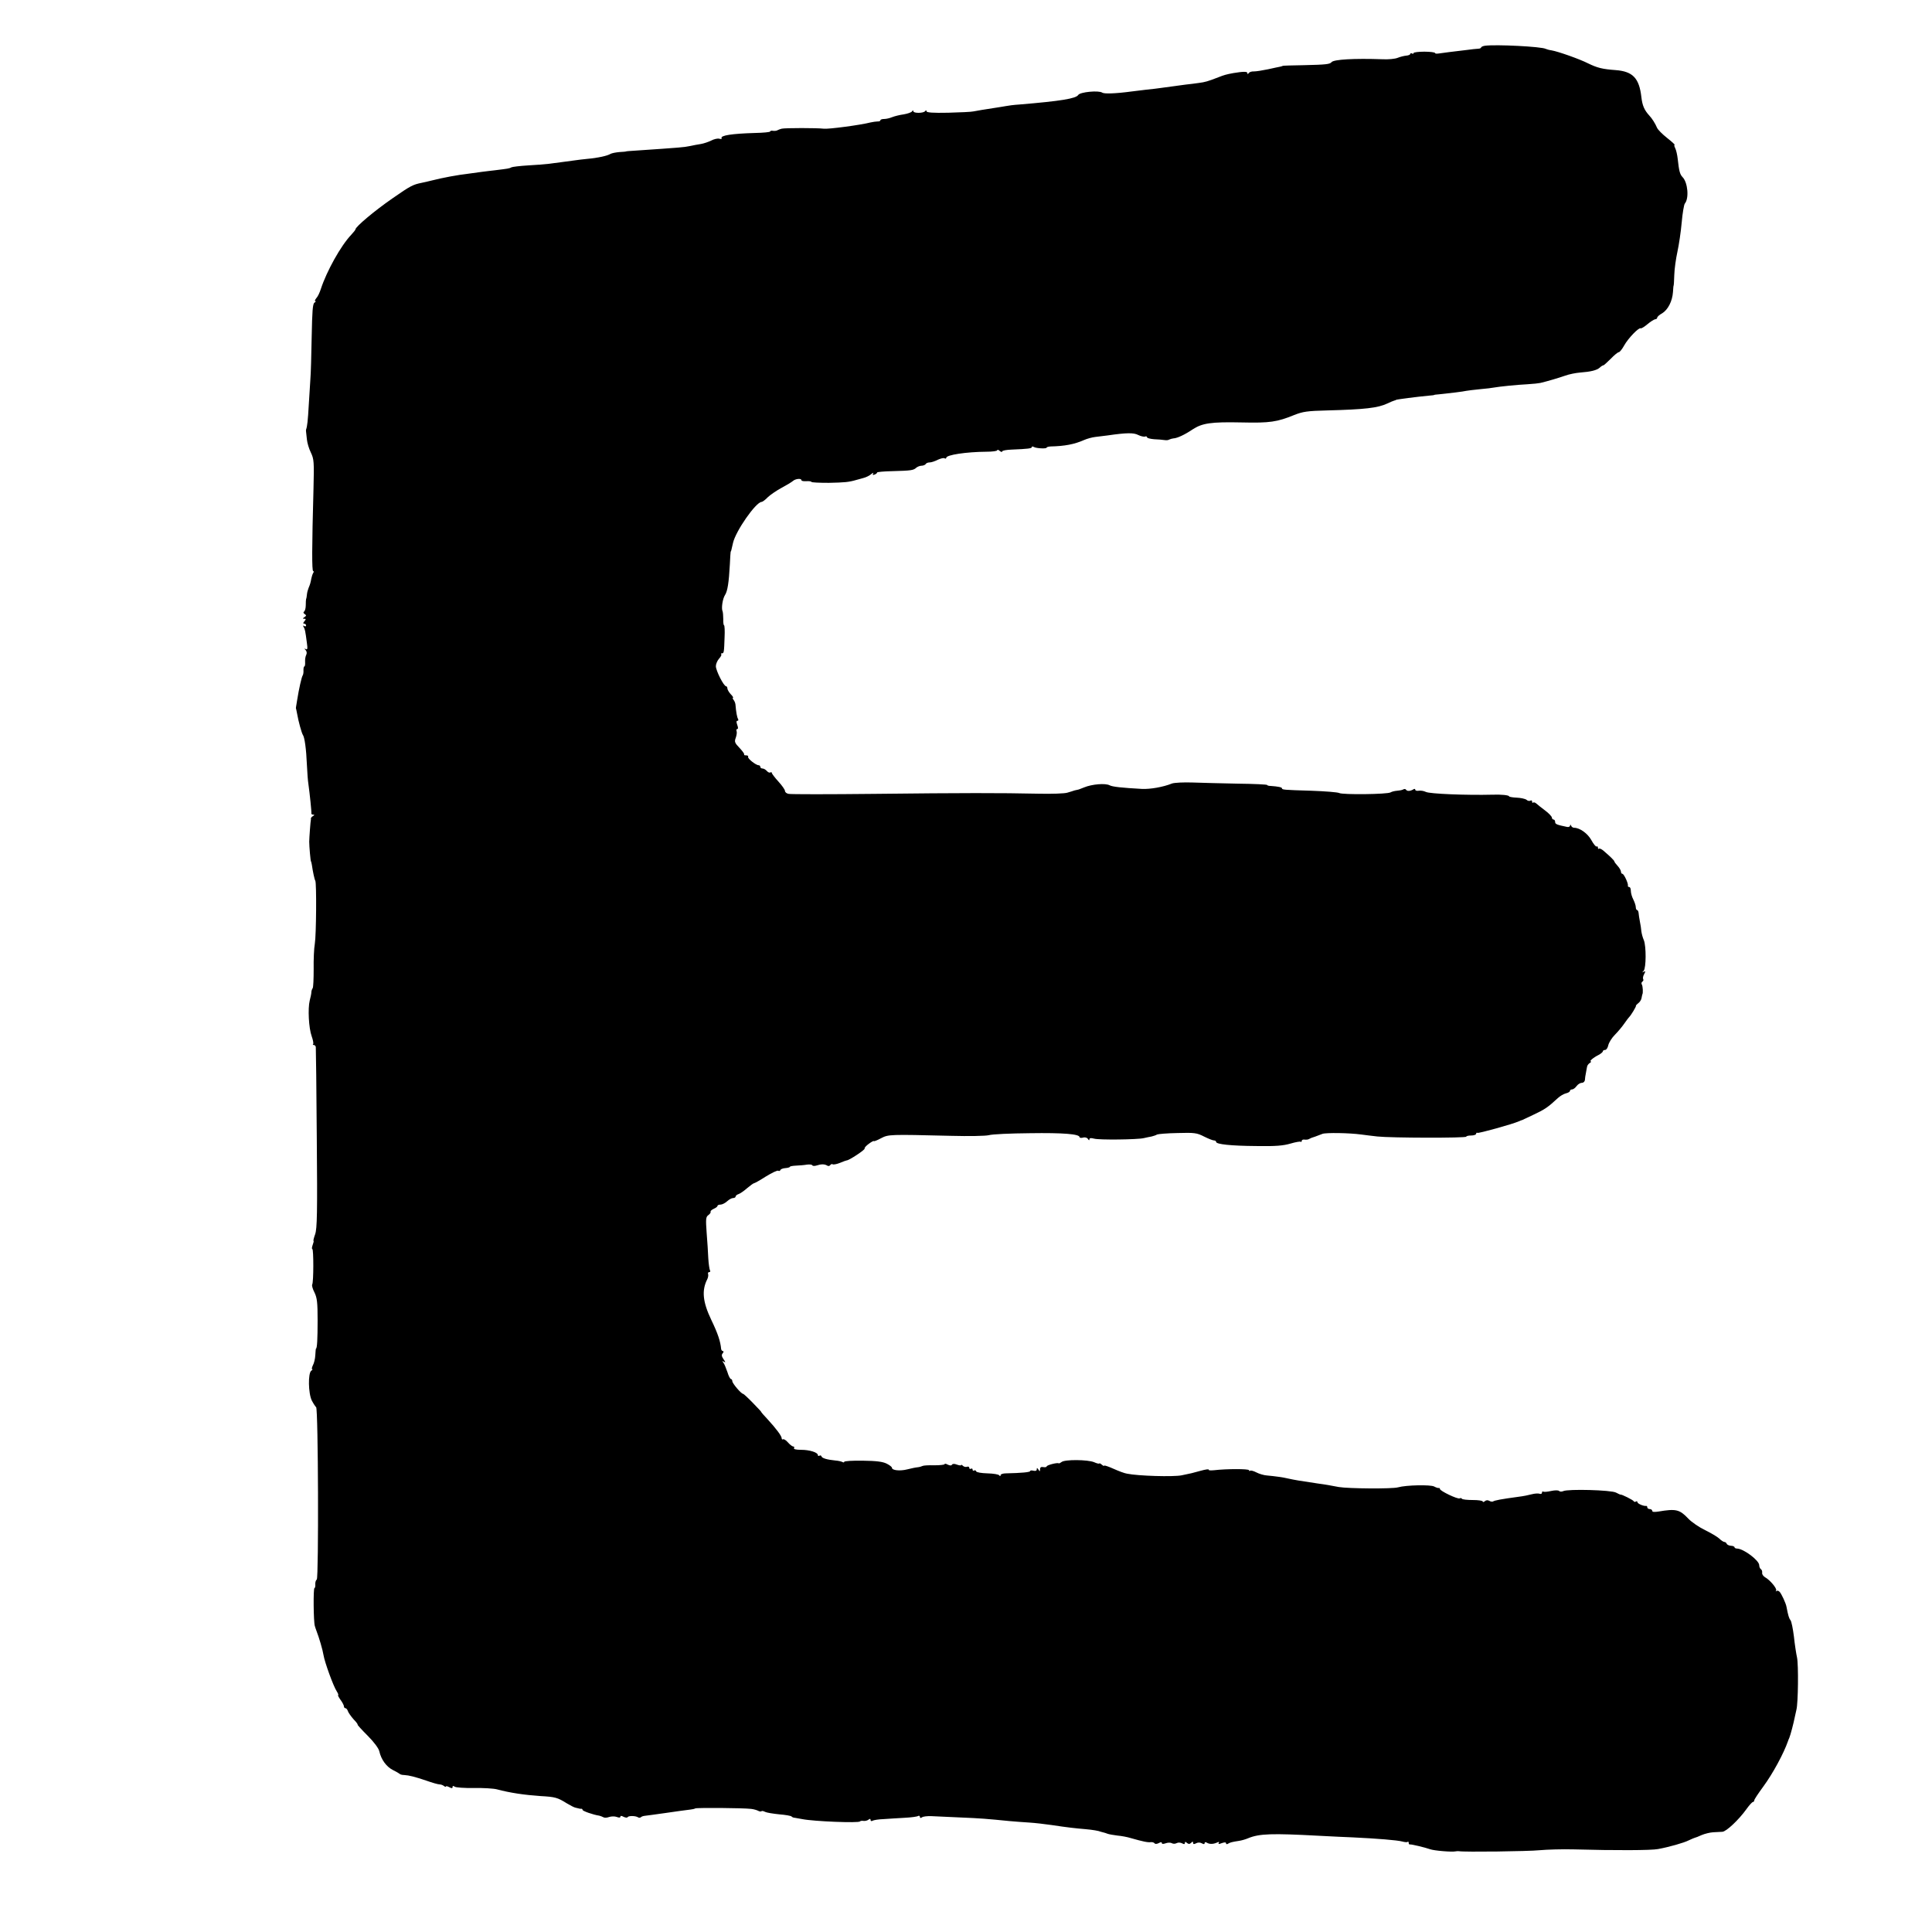
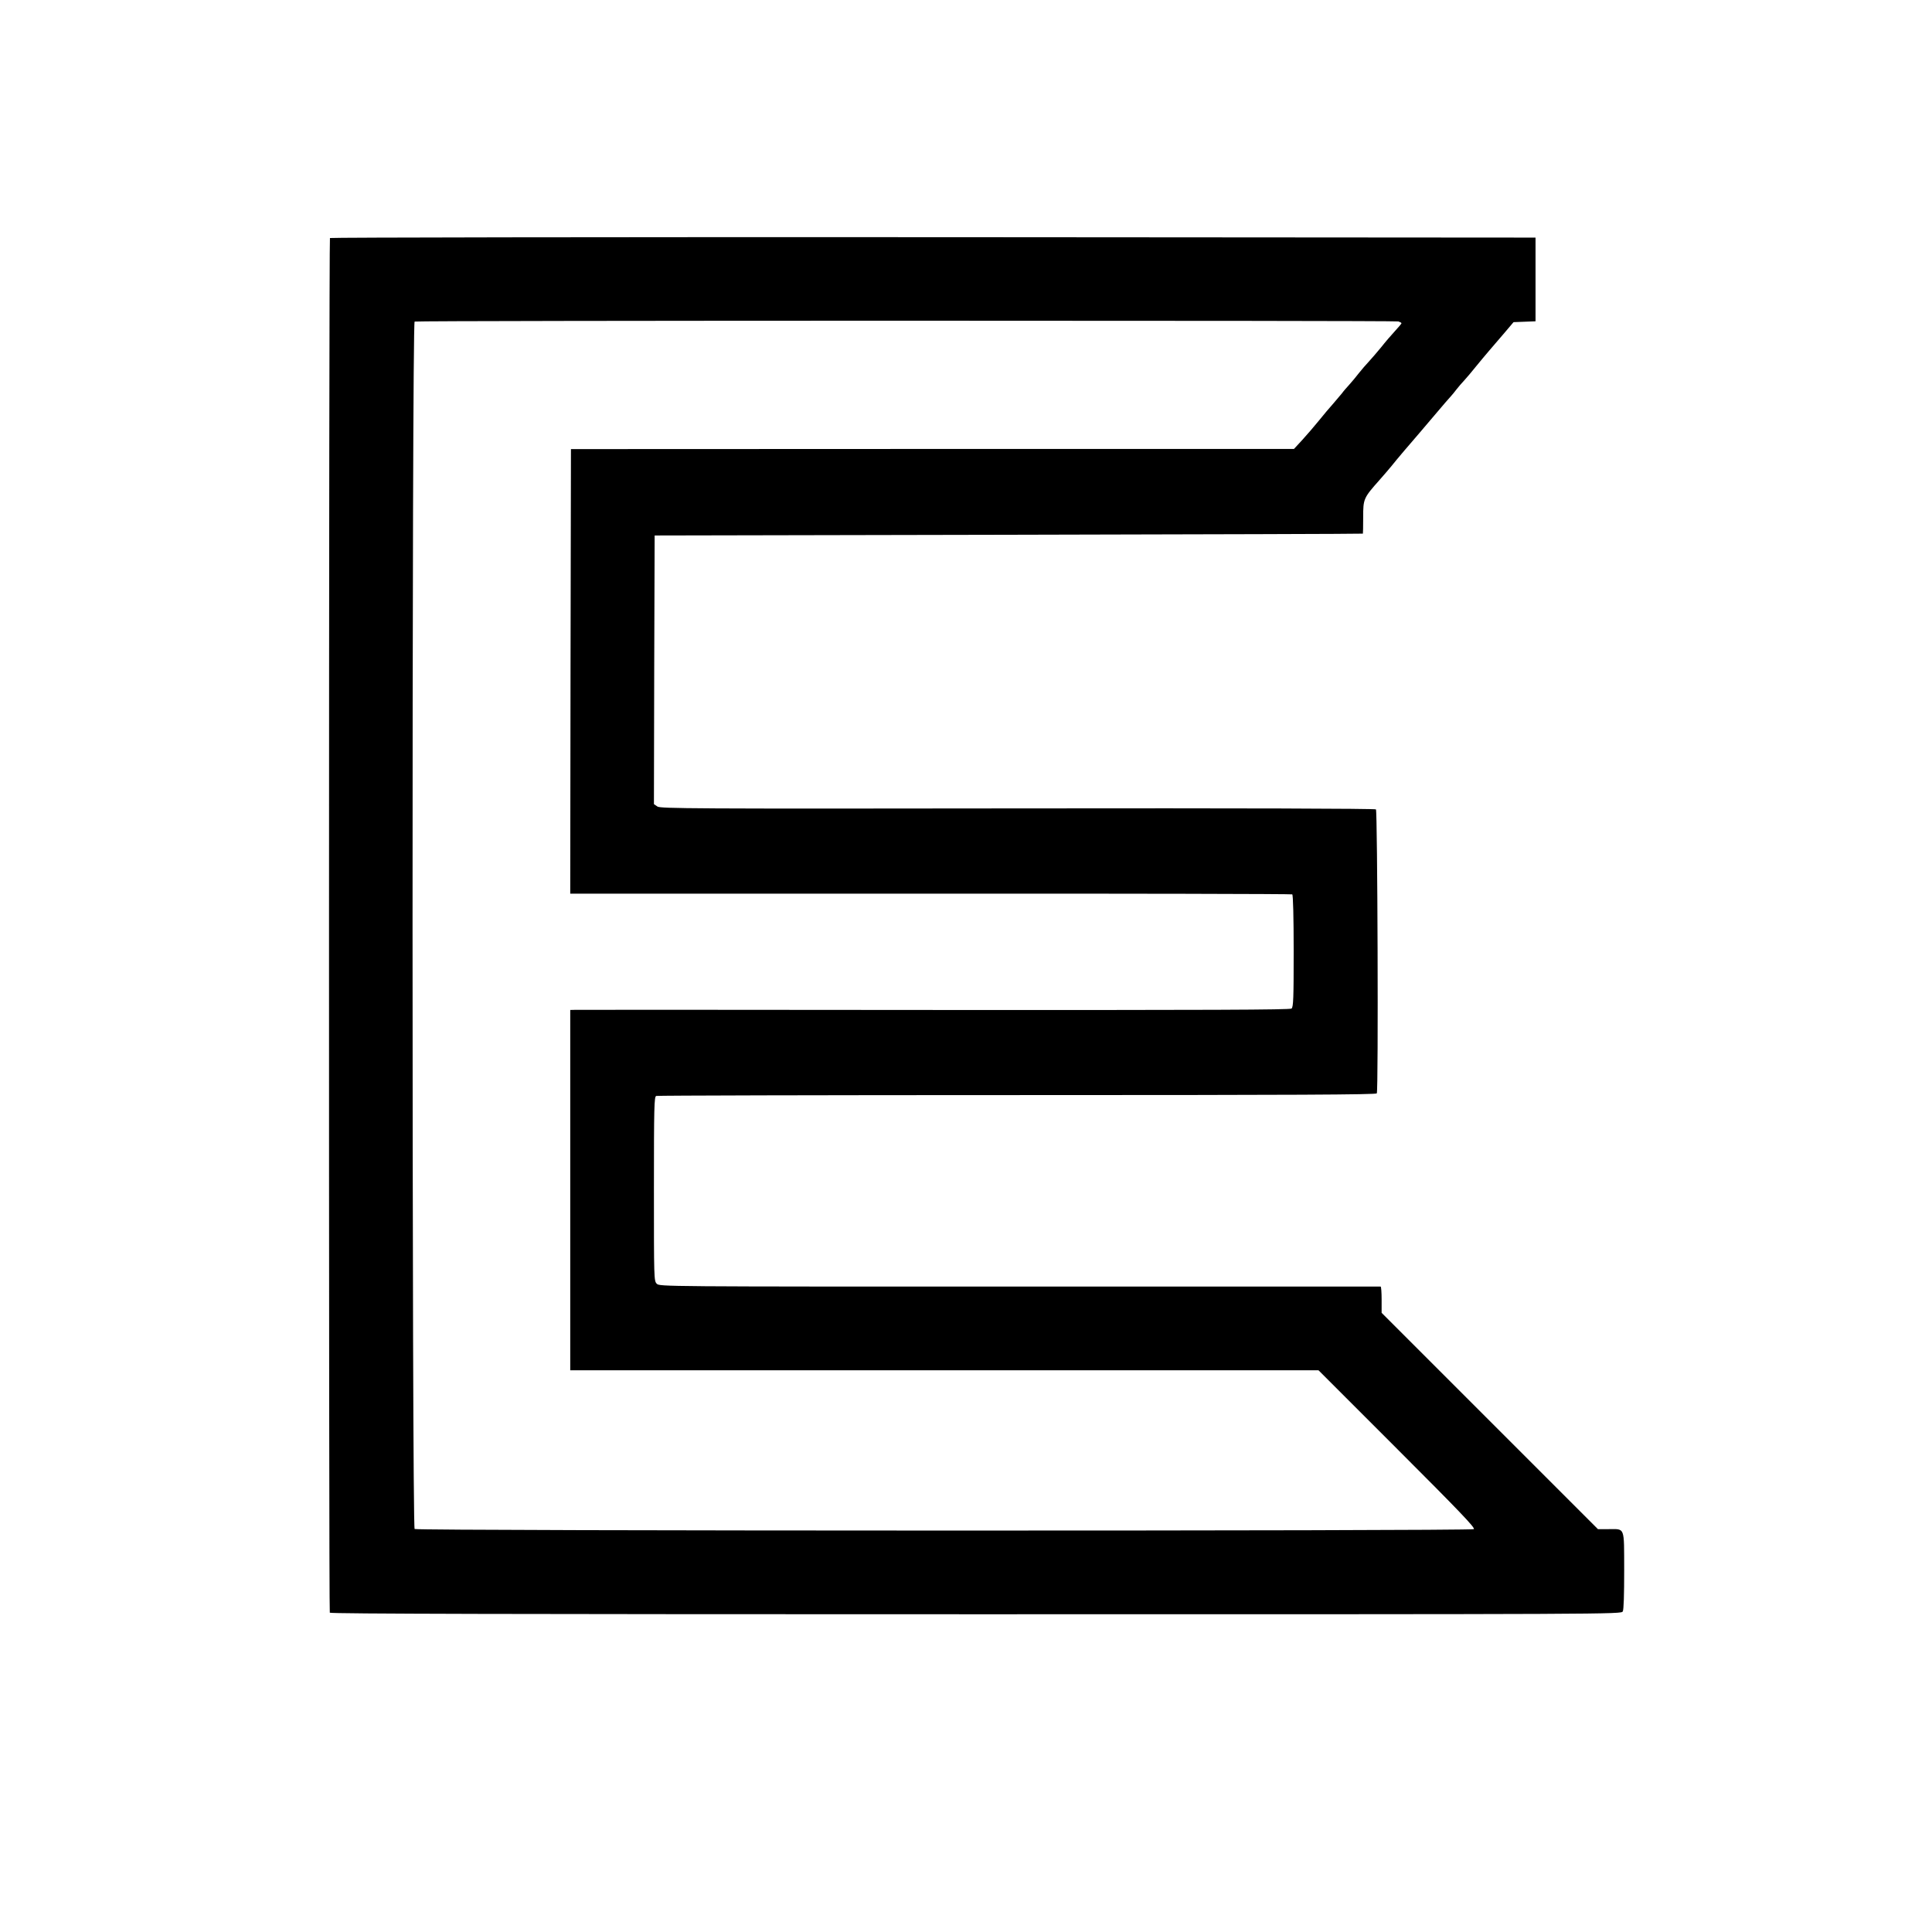
- <svg xmlns="http://www.w3.org/2000/svg" version="1.0" width="1174pt" height="1174pt" viewBox="0 0 1174 1174" preserveAspectRatio="xMidYMid meet">
-   <g transform="translate(0,1174) scale(0.1,-0.1)" fill="#000000" stroke="none">
-     <path d="M9023 11462 c-13 -2 -23 -7 -23 -11 0 -3 -8 -7 -17 -7 -10 0 -43 -4 -73 -8 -30 -4 -75 -9 -100 -12 -25 -3 -55 -7 -67 -9 -13 -2 -23 -1 -23 3 0 4 -29 8 -65 8 -36 0 -65 -4 -65 -8 0 -5 -4 -6 -10 -3 -5 3 -10 2 -10 -2 0 -5 -11 -10 -24 -11 -13 -1 -37 -7 -52 -13 -16 -7 -58 -11 -94 -9 -170 6 -297 -1 -309 -18 -10 -12 -32 -15 -166 -18 -71 -1 -130 -3 -130 -4 0 -1 -7 -3 -15 -5 -8 -1 -42 -9 -75 -16 -33 -7 -71 -13 -85 -13 -14 1 -28 -4 -32 -10 -5 -8 -8 -8 -8 0 0 10 -25 10 -85 0 -44 -8 -57 -12 -90 -25 -67 -26 -82 -30 -120 -35 -22 -3 -58 -8 -80 -10 -61 -8 -127 -17 -155 -21 -14 -2 -52 -7 -85 -10 -33 -4 -73 -9 -90 -11 -96 -13 -166 -15 -177 -7 -21 15 -135 4 -146 -14 -14 -22 -105 -37 -357 -58 -33 -2 -71 -7 -85 -10 -14 -2 -38 -7 -55 -9 -72 -11 -121 -19 -140 -23 -11 -3 -80 -6 -152 -8 -95 -2 -133 1 -133 9 0 7 -3 7 -8 1 -10 -14 -72 -14 -72 -1 0 7 -3 7 -8 -1 -4 -6 -27 -14 -51 -18 -23 -3 -55 -11 -70 -17 -14 -6 -36 -11 -48 -11 -13 0 -23 -3 -23 -8 0 -4 -8 -8 -17 -7 -10 0 -29 -3 -43 -6 -62 -16 -258 -42 -285 -38 -38 5 -235 5 -255 0 -8 -2 -19 -6 -25 -9 -5 -4 -18 -5 -27 -4 -10 2 -18 0 -18 -4 0 -4 -42 -8 -92 -9 -139 -4 -213 -15 -203 -32 3 -4 -3 -6 -14 -3 -10 3 -32 -2 -49 -11 -16 -8 -45 -18 -63 -21 -19 -3 -47 -8 -64 -12 -38 -8 -64 -10 -330 -28 -33 -2 -60 -4 -60 -5 0 -1 -19 -3 -41 -4 -23 -2 -47 -7 -54 -11 -19 -12 -79 -25 -138 -30 -29 -3 -64 -7 -76 -9 -13 -2 -50 -7 -82 -11 -33 -4 -70 -9 -84 -11 -14 -2 -67 -6 -119 -9 -52 -3 -99 -9 -104 -12 -11 -7 -21 -8 -102 -18 -22 -2 -56 -7 -75 -9 -19 -3 -55 -8 -80 -11 -70 -8 -160 -25 -223 -41 -12 -3 -41 -10 -65 -15 -53 -11 -66 -17 -178 -95 -107 -74 -224 -172 -224 -188 0 -3 -12 -18 -26 -33 -63 -66 -149 -221 -184 -328 -7 -22 -19 -48 -28 -57 -8 -10 -11 -18 -6 -18 5 0 3 -4 -5 -9 -11 -7 -14 -52 -17 -207 -2 -110 -5 -226 -8 -259 -2 -33 -7 -105 -10 -160 -5 -88 -9 -127 -16 -145 -1 -3 -1 -9 0 -15 1 -5 3 -26 5 -46 2 -20 12 -55 24 -79 19 -40 20 -56 16 -219 -10 -360 -10 -501 -2 -501 4 0 5 -6 0 -12 -4 -7 -9 -22 -11 -33 -5 -27 -8 -37 -17 -58 -4 -10 -9 -28 -10 -40 -1 -12 -3 -24 -5 -27 -1 -3 -2 -20 -2 -38 0 -18 -5 -35 -10 -38 -6 -4 -5 -10 3 -15 12 -8 11 -11 -1 -19 -12 -8 -12 -10 -1 -10 11 0 11 -3 1 -15 -9 -10 -9 -15 -1 -15 6 0 11 -5 11 -11 0 -5 -5 -7 -12 -3 -7 5 -8 3 -3 -6 8 -13 10 -21 20 -98 5 -34 3 -42 -7 -36 -10 5 -10 4 -1 -6 7 -8 9 -19 4 -29 -5 -9 -8 -28 -7 -43 1 -16 -1 -28 -5 -28 -3 0 -5 -10 -5 -22 1 -13 -1 -27 -5 -33 -6 -9 -22 -77 -34 -153 -8 -46 -8 -46 -5 -52 1 -3 3 -16 6 -30 7 -42 27 -114 34 -125 11 -14 21 -86 25 -184 2 -46 6 -98 9 -115 8 -57 20 -171 18 -178 -1 -5 4 -8 10 -8 10 0 10 -2 0 -9 -8 -4 -13 -11 -13 -15 1 -3 1 -7 0 -8 -2 -5 -10 -112 -10 -133 0 -28 8 -120 11 -120 1 0 3 -9 5 -20 6 -42 16 -89 21 -97 8 -13 6 -329 -3 -383 -5 -27 -8 -97 -7 -155 0 -58 -2 -109 -6 -115 -4 -5 -8 -17 -8 -25 0 -8 -5 -31 -10 -50 -12 -49 -6 -167 12 -217 8 -22 12 -44 9 -47 -4 -3 -2 -6 4 -6 5 0 11 -6 12 -12 1 -7 4 -257 6 -555 4 -451 2 -549 -10 -583 -8 -22 -12 -40 -10 -40 3 0 0 -11 -5 -25 -5 -14 -6 -25 -2 -25 8 0 8 -203 -1 -216 -3 -5 3 -27 14 -48 16 -33 19 -62 19 -170 0 -112 -3 -171 -10 -171 -1 0 -3 -18 -4 -40 -1 -22 -8 -50 -15 -62 -6 -13 -8 -23 -4 -23 4 0 2 -4 -5 -9 -21 -13 -19 -139 3 -182 10 -19 22 -37 26 -40 13 -8 16 -1038 4 -1047 -6 -4 -10 -17 -9 -30 1 -12 -2 -22 -5 -22 -8 0 -6 -204 2 -230 2 -8 7 -22 10 -30 16 -41 38 -116 43 -148 7 -43 60 -189 80 -219 8 -13 12 -23 9 -23 -4 0 3 -13 14 -29 12 -16 21 -34 21 -40 0 -6 4 -11 9 -11 5 0 12 -8 15 -18 3 -9 19 -32 35 -50 17 -17 27 -32 24 -32 -3 0 24 -30 60 -66 40 -40 68 -78 72 -96 11 -50 43 -94 83 -114 20 -10 39 -21 42 -24 3 -3 14 -6 25 -6 33 -2 66 -11 135 -34 36 -13 72 -23 80 -23 8 0 21 -4 28 -10 6 -5 12 -6 12 -3 0 4 9 2 20 -4 15 -8 20 -8 20 1 0 8 4 8 13 2 6 -5 59 -9 117 -8 58 1 120 -3 139 -8 83 -22 166 -34 266 -41 89 -5 103 -9 159 -44 22 -13 46 -26 55 -27 9 -2 18 -4 21 -5 3 -1 8 -2 13 -1 4 0 7 -3 7 -7 0 -7 66 -30 101 -35 8 -2 19 -6 26 -10 6 -4 22 -3 35 2 13 4 33 5 46 0 13 -5 22 -5 22 2 0 6 7 6 19 -1 11 -5 22 -7 25 -2 5 9 47 9 63 -1 5 -4 13 -3 17 0 3 4 14 8 24 9 16 2 56 7 132 18 46 7 120 17 145 20 11 1 25 4 30 7 11 5 290 3 340 -3 17 -2 36 -8 43 -12 8 -4 16 -5 19 -2 3 3 13 1 22 -4 10 -5 48 -11 86 -15 38 -3 72 -9 75 -13 3 -4 12 -8 20 -8 8 -1 29 -5 45 -8 69 -14 344 -25 351 -14 2 3 12 5 22 3 9 -1 23 2 30 8 8 6 12 6 12 -2 0 -7 5 -9 12 -5 6 4 36 9 67 10 31 2 88 6 128 8 40 2 77 7 82 11 6 3 11 1 11 -6 0 -7 4 -8 13 -2 6 5 32 8 57 7 25 -1 104 -5 175 -8 123 -5 159 -8 300 -22 33 -3 87 -7 120 -9 33 -2 94 -9 135 -15 99 -15 145 -20 205 -25 45 -4 81 -10 95 -16 3 -1 10 -3 15 -4 6 -1 17 -5 25 -8 8 -3 35 -8 60 -11 25 -2 61 -9 80 -15 74 -21 106 -28 123 -25 9 1 19 -2 23 -7 3 -5 13 -5 25 1 12 7 19 7 19 1 0 -7 8 -7 23 -2 13 5 30 5 37 1 8 -5 21 -5 30 0 9 5 23 4 33 -1 12 -7 17 -6 17 2 0 8 4 9 13 0 10 -8 17 -7 25 1 9 9 12 9 12 0 0 -9 5 -10 18 -3 11 6 24 6 35 0 12 -7 17 -6 17 1 0 6 5 8 13 3 16 -10 38 -10 61 0 13 6 16 6 12 -2 -5 -8 0 -8 18 -1 18 6 26 6 26 -1 0 -6 6 -7 13 -2 12 7 21 10 67 17 14 2 39 9 55 16 68 28 145 30 425 15 80 -4 174 -9 210 -10 147 -7 272 -17 300 -25 15 -4 31 -6 34 -2 3 3 6 0 6 -6 0 -7 3 -11 8 -10 7 2 91 -18 122 -29 24 -9 134 -18 155 -13 6 1 15 2 20 1 31 -6 425 -1 491 6 44 4 138 7 209 5 251 -7 470 -6 510 2 66 12 158 38 187 53 15 7 31 14 35 15 5 1 24 8 43 17 19 8 51 16 70 17 19 1 44 2 56 3 24 1 100 73 146 137 17 24 35 44 40 44 4 0 8 5 8 10 0 6 25 43 55 84 58 79 124 201 150 276 1 3 4 12 8 20 7 16 27 93 33 125 2 11 7 31 10 45 11 42 13 274 4 317 -5 22 -14 80 -19 128 -6 48 -15 93 -21 100 -9 11 -14 28 -24 80 -3 21 -31 81 -42 92 -6 7 -15 9 -19 5 -5 -4 -6 -2 -2 3 6 12 -37 64 -68 81 -11 7 -19 19 -17 27 1 9 -2 18 -8 22 -5 3 -10 14 -10 24 0 29 -96 101 -135 101 -8 0 -15 4 -15 8 0 4 -10 9 -22 9 -13 1 -24 7 -26 13 -2 5 -8 10 -13 10 -6 0 -20 9 -32 21 -12 11 -51 34 -86 51 -35 17 -81 48 -101 69 -54 57 -75 62 -182 44 -25 -4 -38 -3 -38 4 0 6 -7 11 -15 11 -8 0 -15 5 -15 10 0 6 -3 10 -7 9 -16 -2 -53 14 -53 23 0 5 -4 7 -9 4 -5 -4 -11 -3 -13 1 -3 8 -76 44 -81 41 -1 -1 -13 5 -27 12 -28 16 -293 23 -321 9 -9 -4 -20 -4 -25 1 -5 5 -25 5 -48 0 -22 -5 -44 -7 -48 -4 -4 3 -8 0 -8 -6 0 -7 -6 -10 -14 -7 -8 3 -29 2 -48 -3 -18 -5 -53 -12 -78 -15 -111 -15 -147 -22 -158 -29 -4 -2 -14 -1 -22 4 -9 5 -19 5 -27 -2 -7 -6 -13 -7 -13 -2 0 5 -27 9 -61 9 -33 0 -63 3 -66 8 -2 4 -8 5 -13 2 -11 -7 -120 45 -120 57 0 4 -3 7 -7 6 -5 -1 -17 3 -28 9 -22 12 -171 9 -220 -5 -35 -10 -301 -8 -360 2 -22 4 -51 9 -65 12 -14 2 -41 7 -60 9 -128 19 -137 21 -180 30 -32 8 -85 15 -130 19 -19 1 -49 10 -66 19 -17 9 -34 13 -38 10 -3 -4 -6 -2 -6 3 0 9 -136 9 -213 0 -20 -2 -35 -1 -32 3 2 5 -19 2 -48 -6 -50 -14 -62 -17 -117 -28 -50 -10 -264 -4 -331 10 -15 2 -52 16 -83 30 -31 14 -56 22 -56 19 0 -4 -7 -1 -15 6 -8 7 -15 10 -15 7 0 -3 -15 0 -32 8 -40 16 -178 17 -197 1 -8 -6 -16 -10 -18 -8 -7 6 -73 -11 -73 -19 0 -4 -9 -6 -20 -4 -14 3 -20 -2 -20 -13 0 -15 -2 -15 -10 -2 -8 12 -10 12 -10 1 0 -8 -7 -11 -20 -8 -11 3 -20 2 -20 -2 0 -7 -51 -12 -147 -14 -18 0 -33 -5 -33 -11 0 -7 -3 -8 -8 -1 -4 6 -36 11 -72 12 -36 1 -66 6 -68 12 -2 6 -8 9 -13 5 -5 -3 -9 0 -9 6 0 6 -4 8 -10 5 -5 -3 -10 -1 -10 5 0 7 -6 10 -14 7 -7 -3 -19 0 -25 6 -6 6 -11 8 -11 4 0 -3 -11 -2 -25 3 -15 6 -26 6 -30 0 -4 -7 -13 -6 -26 0 -10 6 -19 7 -19 3 0 -4 -28 -7 -62 -7 -35 1 -67 -1 -72 -4 -6 -3 -19 -7 -30 -8 -12 -1 -40 -7 -64 -13 -43 -11 -92 -6 -92 10 0 5 -14 16 -32 25 -24 12 -62 17 -145 18 -62 1 -113 -2 -113 -7 0 -4 -5 -5 -11 -1 -6 3 -25 8 -42 9 -51 5 -82 14 -85 25 -2 6 -8 8 -13 4 -5 -3 -9 -1 -9 4 0 16 -50 32 -101 32 -31 0 -48 4 -44 10 3 6 1 10 -4 10 -6 0 -21 11 -33 25 -11 13 -25 22 -30 19 -4 -3 -8 0 -8 6 0 14 -32 57 -86 116 -23 24 -40 44 -38 44 1 0 -21 25 -51 55 -29 30 -56 55 -59 55 -12 0 -66 64 -66 77 0 7 -4 13 -8 13 -5 0 -15 19 -22 43 -8 23 -18 48 -24 56 -9 12 -8 13 3 6 11 -6 10 -2 -2 15 -12 18 -14 27 -5 37 6 7 6 13 1 13 -5 0 -10 6 -11 13 -4 46 -20 94 -60 177 -52 109 -59 179 -24 247 5 10 7 24 5 31 -3 6 0 12 7 12 6 0 8 5 4 11 -3 6 -8 39 -10 73 -1 33 -6 103 -10 155 -6 83 -5 96 10 107 10 7 16 16 14 21 -2 4 7 12 20 18 12 5 22 13 22 17 0 5 8 8 18 8 10 0 28 9 40 20 12 11 28 20 37 20 8 0 15 4 15 9 0 5 8 12 18 15 9 3 33 19 52 36 19 16 38 30 42 30 4 0 36 18 72 41 36 22 69 38 75 35 5 -3 11 -2 13 4 1 5 15 11 31 12 15 1 27 5 27 8 0 3 17 6 38 7 20 1 49 3 65 6 15 2 30 1 33 -4 2 -5 15 -5 27 -1 27 9 48 9 64 -1 6 -4 14 -3 18 3 4 6 10 8 15 5 5 -3 25 1 45 9 19 8 38 15 41 15 12 -1 113 65 108 72 -2 4 9 17 26 29 16 12 30 19 30 16 0 -3 19 4 43 17 46 24 50 24 426 15 108 -3 211 -1 230 4 20 6 132 11 250 12 201 3 301 -5 301 -24 0 -4 9 -6 21 -3 12 4 25 0 30 -8 5 -9 9 -10 9 -2 0 8 9 9 28 4 30 -9 264 -6 302 3 14 3 35 8 48 10 12 3 27 8 33 12 6 3 62 8 124 9 103 3 118 1 161 -21 26 -13 53 -24 61 -24 7 0 13 -4 13 -9 0 -14 88 -24 245 -25 116 -2 163 2 207 15 31 9 59 14 62 11 3 -3 6 0 6 5 0 6 8 10 18 8 9 -1 22 0 27 4 6 3 12 6 15 7 5 1 33 11 66 24 21 8 162 6 236 -4 24 -3 68 -9 98 -12 83 -9 540 -10 540 -1 0 4 14 7 30 7 17 0 30 5 30 11 0 5 4 8 8 5 7 -4 213 53 251 70 9 4 18 8 21 8 3 1 35 16 72 34 64 30 85 44 144 99 14 13 36 26 49 29 14 3 25 10 25 15 0 5 6 9 13 9 7 0 19 9 27 20 8 11 22 20 32 20 10 0 18 8 19 18 0 9 3 28 6 42 2 14 6 31 7 38 1 8 9 18 17 23 8 5 10 9 6 9 -12 0 14 23 46 39 15 8 27 18 27 23 0 4 6 8 14 8 7 0 16 13 19 29 4 16 21 44 40 63 18 18 44 49 57 68 13 19 27 37 30 40 10 9 44 65 41 68 -1 2 5 9 14 16 9 6 18 20 20 31 2 11 4 21 5 23 5 7 3 49 -3 59 -4 6 -3 14 3 18 6 4 8 10 5 15 -3 5 -1 19 6 31 9 17 8 20 -3 14 -10 -6 -11 -5 0 6 15 17 16 148 1 186 -7 15 -13 39 -15 53 -1 14 -5 41 -9 60 -4 19 -7 43 -8 53 -1 9 -5 17 -9 17 -4 0 -8 8 -8 18 0 9 -7 30 -15 46 -8 15 -15 39 -15 52 0 13 -4 24 -10 24 -5 0 -9 3 -8 8 4 12 -24 72 -33 72 -5 0 -9 6 -9 13 0 7 -9 23 -20 35 -11 12 -20 24 -20 27 0 6 -27 32 -68 67 -11 9 -23 14 -26 11 -3 -4 -6 -1 -6 6 0 7 -4 10 -8 7 -4 -3 -19 15 -32 39 -22 40 -70 75 -105 75 -7 0 -16 6 -18 13 -4 8 -6 8 -6 0 -1 -6 -9 -10 -18 -8 -63 13 -73 17 -73 30 0 8 -4 15 -10 15 -5 0 -10 6 -10 13 -1 6 -19 26 -41 42 -22 17 -46 35 -53 42 -8 7 -16 9 -20 6 -3 -4 -6 -1 -6 6 0 7 -5 9 -10 6 -6 -4 -17 -2 -24 5 -8 6 -35 12 -60 13 -25 1 -46 5 -46 8 0 7 -48 12 -100 10 -159 -4 -384 5 -406 17 -12 6 -31 9 -43 7 -11 -2 -21 1 -21 6 0 6 -6 7 -12 2 -19 -11 -37 -12 -44 -2 -3 5 -10 6 -17 2 -6 -4 -23 -7 -37 -8 -14 -1 -32 -5 -40 -10 -19 -12 -290 -15 -312 -4 -9 5 -85 11 -170 14 -169 5 -178 6 -178 15 0 6 -24 11 -67 14 -13 0 -23 3 -23 6 0 3 -80 7 -177 8 -98 2 -222 5 -276 7 -54 2 -111 -1 -125 -6 -55 -22 -132 -35 -182 -33 -125 7 -180 13 -197 22 -26 14 -108 7 -156 -13 -20 -8 -38 -15 -39 -14 -2 0 -10 -2 -18 -4 -8 -3 -28 -9 -45 -14 -16 -5 -95 -8 -175 -6 -230 5 -459 5 -995 -1 -275 -3 -510 -3 -523 0 -12 2 -22 10 -22 18 0 7 -18 33 -40 57 -22 24 -40 48 -40 52 0 5 -4 6 -9 3 -5 -3 -14 1 -21 9 -7 8 -19 15 -26 15 -8 0 -14 5 -14 10 0 6 -5 10 -10 10 -17 0 -70 42 -64 52 3 4 -3 8 -12 8 -10 0 -15 2 -12 5 3 3 -10 21 -28 40 -30 31 -32 38 -23 62 5 14 8 32 5 40 -3 7 -1 13 4 13 6 0 6 9 0 25 -6 17 -6 25 1 25 6 0 7 5 4 11 -6 9 -12 40 -16 89 -1 8 -6 21 -12 28 -5 6 -6 12 -3 12 4 0 -2 10 -14 22 -11 12 -20 28 -20 35 0 7 -4 13 -8 13 -14 0 -62 95 -62 122 0 13 9 34 19 45 11 12 17 24 14 27 -4 3 -2 6 4 6 12 0 13 6 16 98 2 39 0 72 -3 72 -3 0 -6 17 -5 38 0 20 -2 41 -4 47 -9 17 0 78 15 100 15 24 23 74 29 185 2 41 4 76 5 78 3 2 3 4 14 52 16 73 140 250 174 250 5 0 23 13 38 29 16 15 54 41 84 57 30 16 61 35 68 41 15 14 52 18 52 5 0 -5 14 -7 30 -6 16 1 30 -1 30 -4 0 -4 48 -6 107 -6 95 2 121 4 168 18 6 2 24 6 40 11 17 4 39 15 49 24 11 9 16 10 12 4 -5 -9 -2 -11 8 -7 9 3 16 9 16 13 0 3 42 7 93 8 113 3 128 5 145 21 7 6 22 12 32 12 10 0 22 5 25 10 3 6 14 10 24 10 10 0 32 7 49 16 18 8 36 13 42 9 5 -3 10 -2 10 3 0 18 123 36 242 37 38 0 68 4 68 9 0 5 7 3 15 -4 8 -7 15 -8 15 -3 0 5 26 10 58 11 98 4 122 7 122 15 0 5 5 5 12 1 15 -9 78 -12 78 -4 0 3 10 6 23 7 87 2 145 13 204 39 18 8 50 17 70 19 21 3 54 7 73 9 117 17 159 17 186 3 16 -8 35 -12 42 -10 6 3 12 1 12 -4 0 -5 19 -10 43 -12 23 -1 51 -3 62 -5 11 -2 25 -1 30 3 6 3 17 6 25 7 24 1 70 23 116 54 59 39 113 47 300 43 170 -4 215 3 318 45 53 21 80 25 201 28 230 6 307 15 365 42 19 9 38 17 43 18 4 1 8 2 10 4 3 3 127 19 202 26 17 1 30 3 30 4 0 1 14 3 30 4 53 5 150 17 165 21 8 2 46 6 83 10 37 3 76 8 85 10 33 6 140 17 203 20 35 2 71 6 79 8 46 11 110 30 150 44 25 9 65 17 90 19 67 5 103 14 121 30 8 8 18 14 22 14 3 0 23 18 45 40 21 22 43 40 49 40 5 0 20 18 32 40 25 45 90 112 101 105 4 -2 22 9 41 25 19 16 40 29 47 30 6 0 12 4 12 9 0 6 13 18 30 27 36 22 62 74 66 129 1 22 3 40 4 40 1 0 3 29 4 65 1 36 10 99 19 140 9 41 21 121 26 178 5 57 14 109 19 115 27 32 18 129 -14 161 -16 17 -21 36 -29 109 -3 27 -10 57 -16 68 -5 10 -7 19 -3 19 4 0 -17 19 -46 42 -28 22 -56 50 -61 62 -11 26 -30 56 -47 74 -30 33 -42 60 -48 112 -13 115 -52 156 -156 164 -83 6 -112 14 -168 41 -51 26 -181 72 -222 79 -15 2 -31 7 -35 9 -25 14 -303 28 -370 19z" />
+ <svg xmlns="http://www.w3.org/2000/svg" version="1.0" width="1362pt" height="1362pt" viewBox="0 0 1362 1362" preserveAspectRatio="xMidYMid meet">
+   <g transform="translate(0,1362) scale(0.1,-0.1)" fill="#000000" stroke="none">
+     <path d="M2326 11942 c-8 -13 -9 -9679 -1 -9691 4 -8 1313 -11 4555 -11 4515 0 4549 0 4560 20 7 12 10 118 10 290 -1 313 8 290 -112 290 l-73 0 -763 763 -762 762 0 93 c0 50 -3 92 -7 92 -5 0 -1150 0 -2546 0 -2518 0 -2537 0 -2557 20 -20 20 -20 35 -20 669 0 582 2 649 16 655 9 3 1154 6 2544 6 1972 0 2530 3 2536 12 12 18 5 1991 -6 2002 -6 6 -949 9 -2525 7 -2302 -3 -2518 -1 -2540 13 l-25 17 2 947 3 947 2495 5 c1372 3 2496 6 2498 8 1 1 2 53 2 115 0 130 2 136 115 263 33 37 71 82 85 99 14 18 54 66 88 106 85 99 141 164 188 220 97 114 123 145 141 164 10 11 29 34 41 50 13 17 38 46 56 65 17 19 54 62 80 95 27 33 70 85 96 115 26 30 75 87 109 127 l61 72 78 3 77 3 0 295 0 295 -4247 3 c-2336 1 -4249 -2 -4252 -6z m7532 -588 c12 -4 22 -9 22 -13 0 -3 -21 -28 -46 -55 -25 -27 -69 -78 -98 -115 -30 -36 -69 -82 -87 -101 -19 -20 -50 -56 -69 -80 -19 -25 -50 -62 -69 -83 -19 -21 -42 -47 -50 -59 -9 -11 -36 -43 -61 -72 -25 -28 -71 -82 -102 -121 -31 -38 -83 -99 -116 -135 l-60 -65 -2549 0 -2548 -1 -3 -1567 -2 -1567 2540 0 c1398 1 2545 -2 2550 -5 6 -4 10 -161 10 -399 0 -333 -2 -395 -15 -406 -11 -9 -564 -11 -2512 -10 -1374 1 -2515 2 -2535 1 l-38 -1 0 -1270 0 -1270 2638 0 2637 0 555 -555 c440 -440 552 -557 540 -565 -23 -14 -7449 -13 -7467 1 -19 16 -20 8505 0 8512 17 8 6907 8 6935 1z" />
  </g>
</svg>
